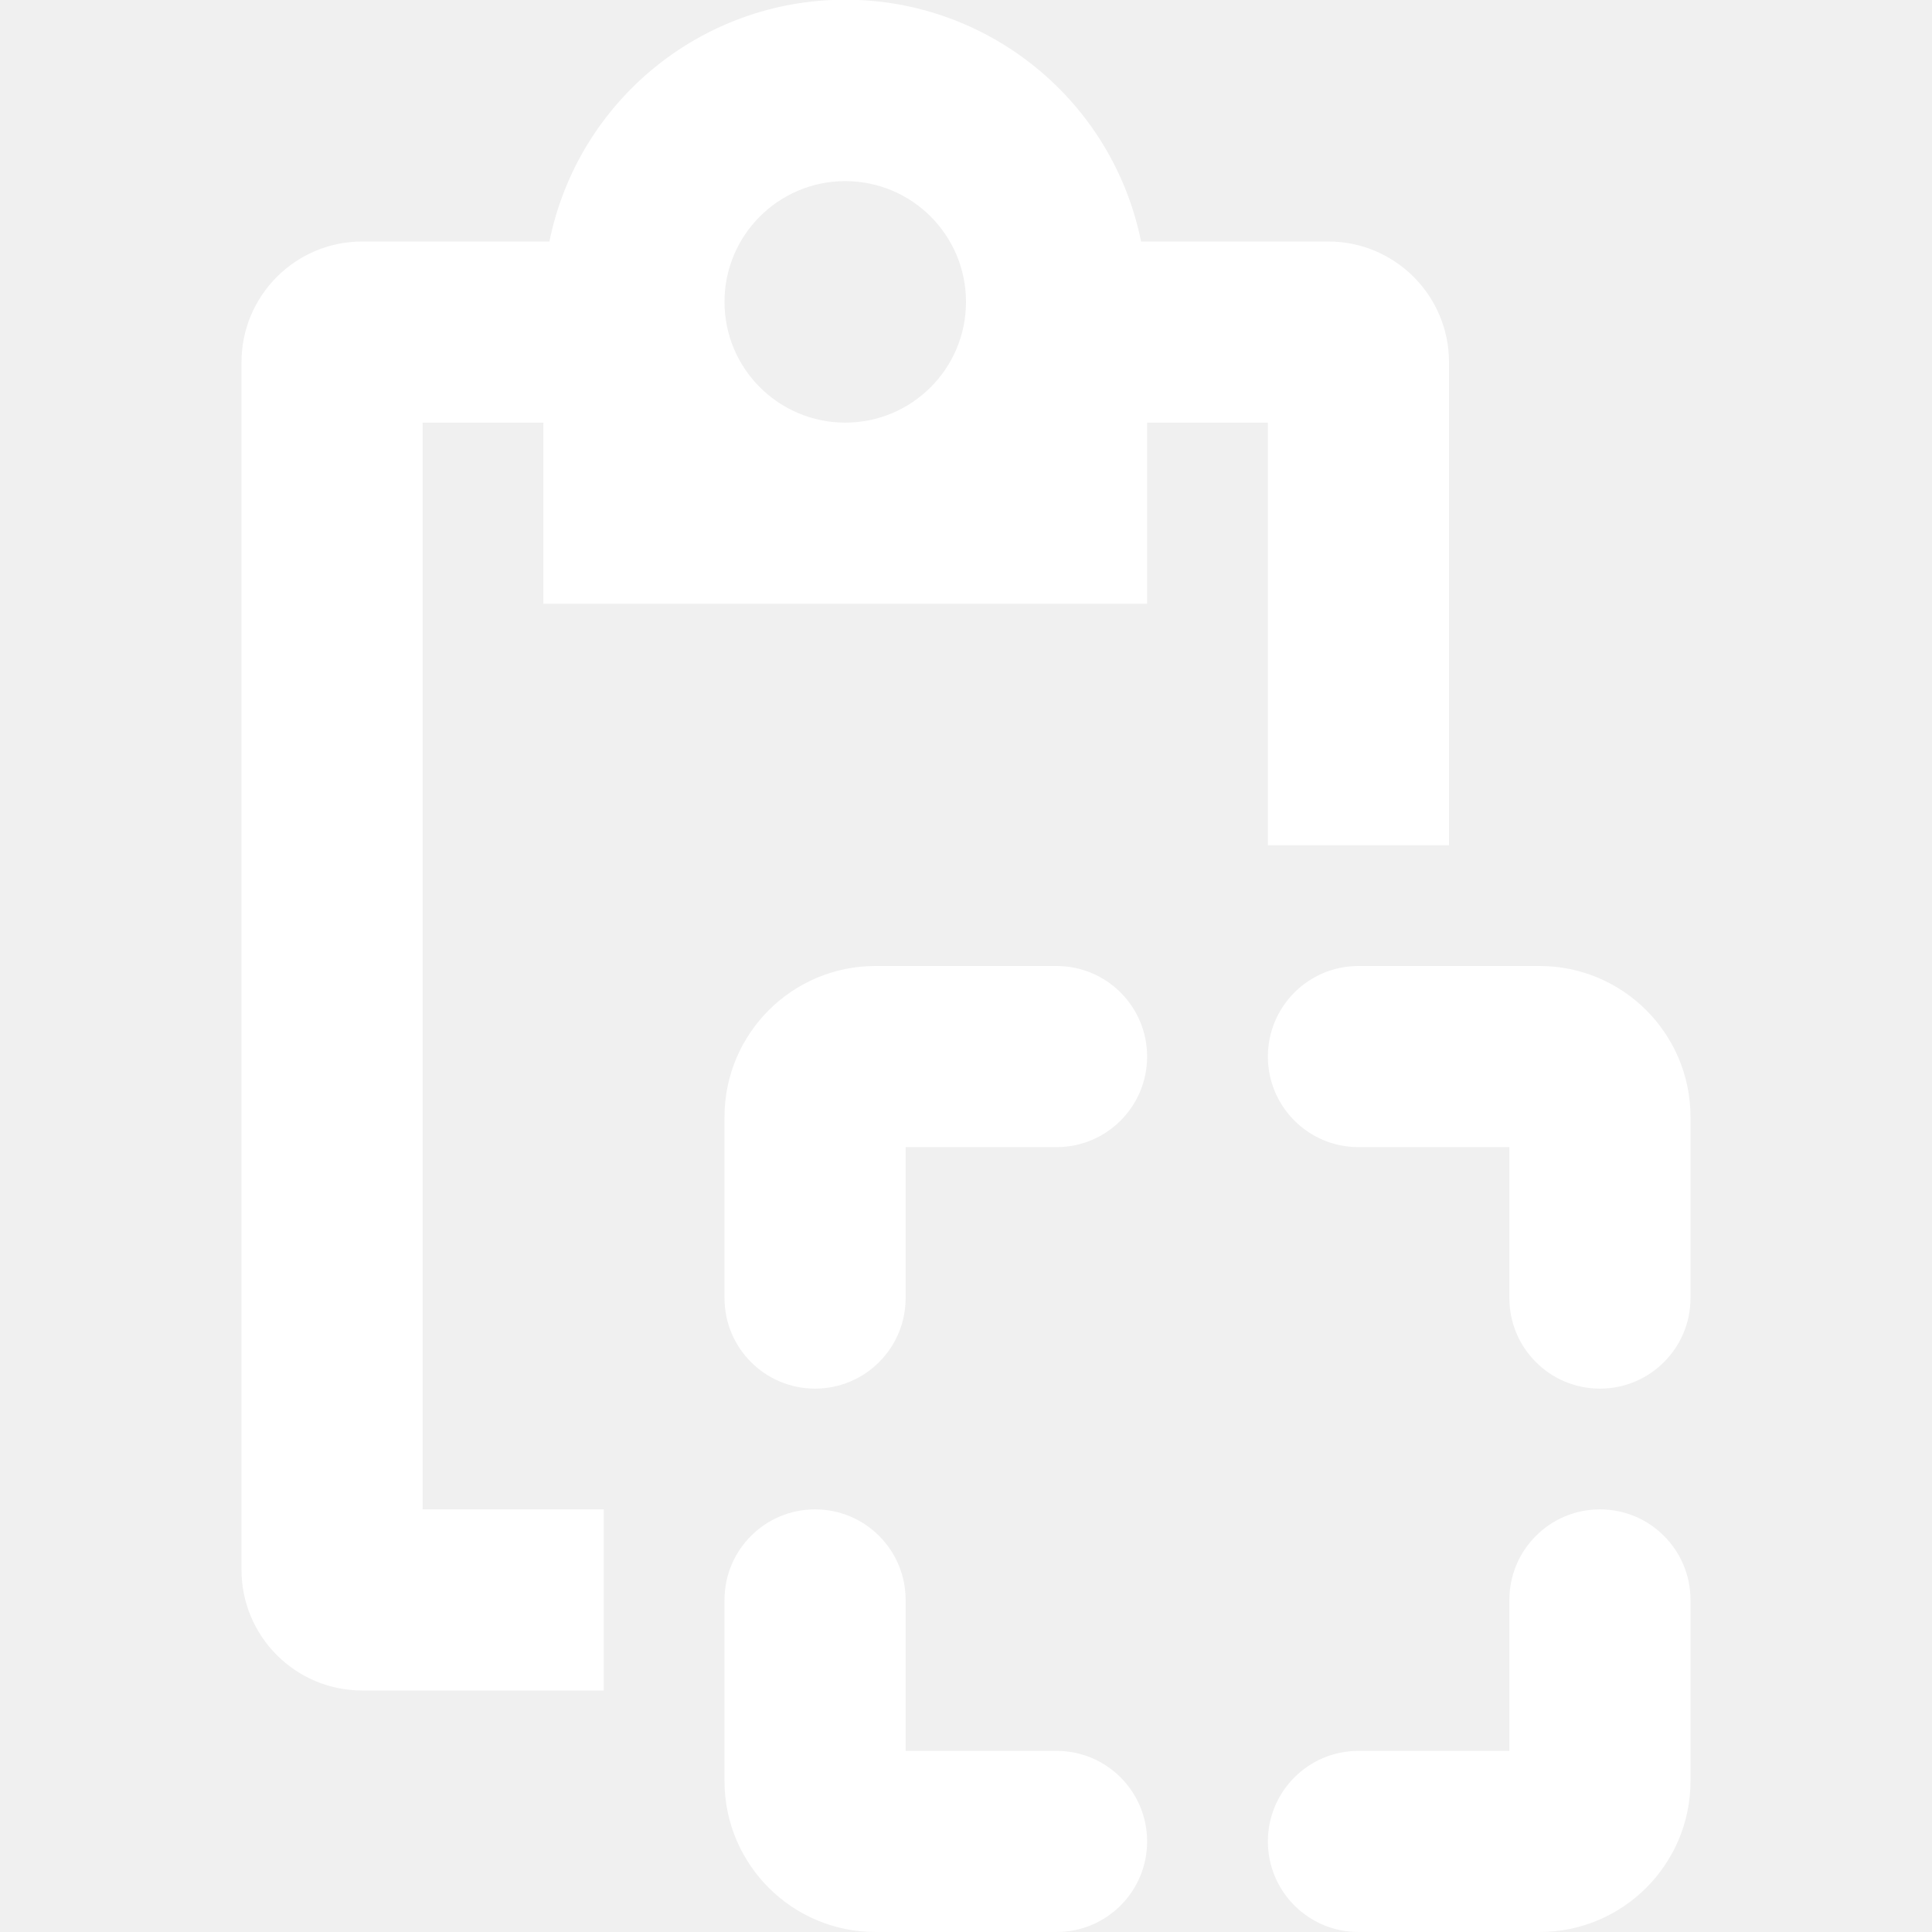
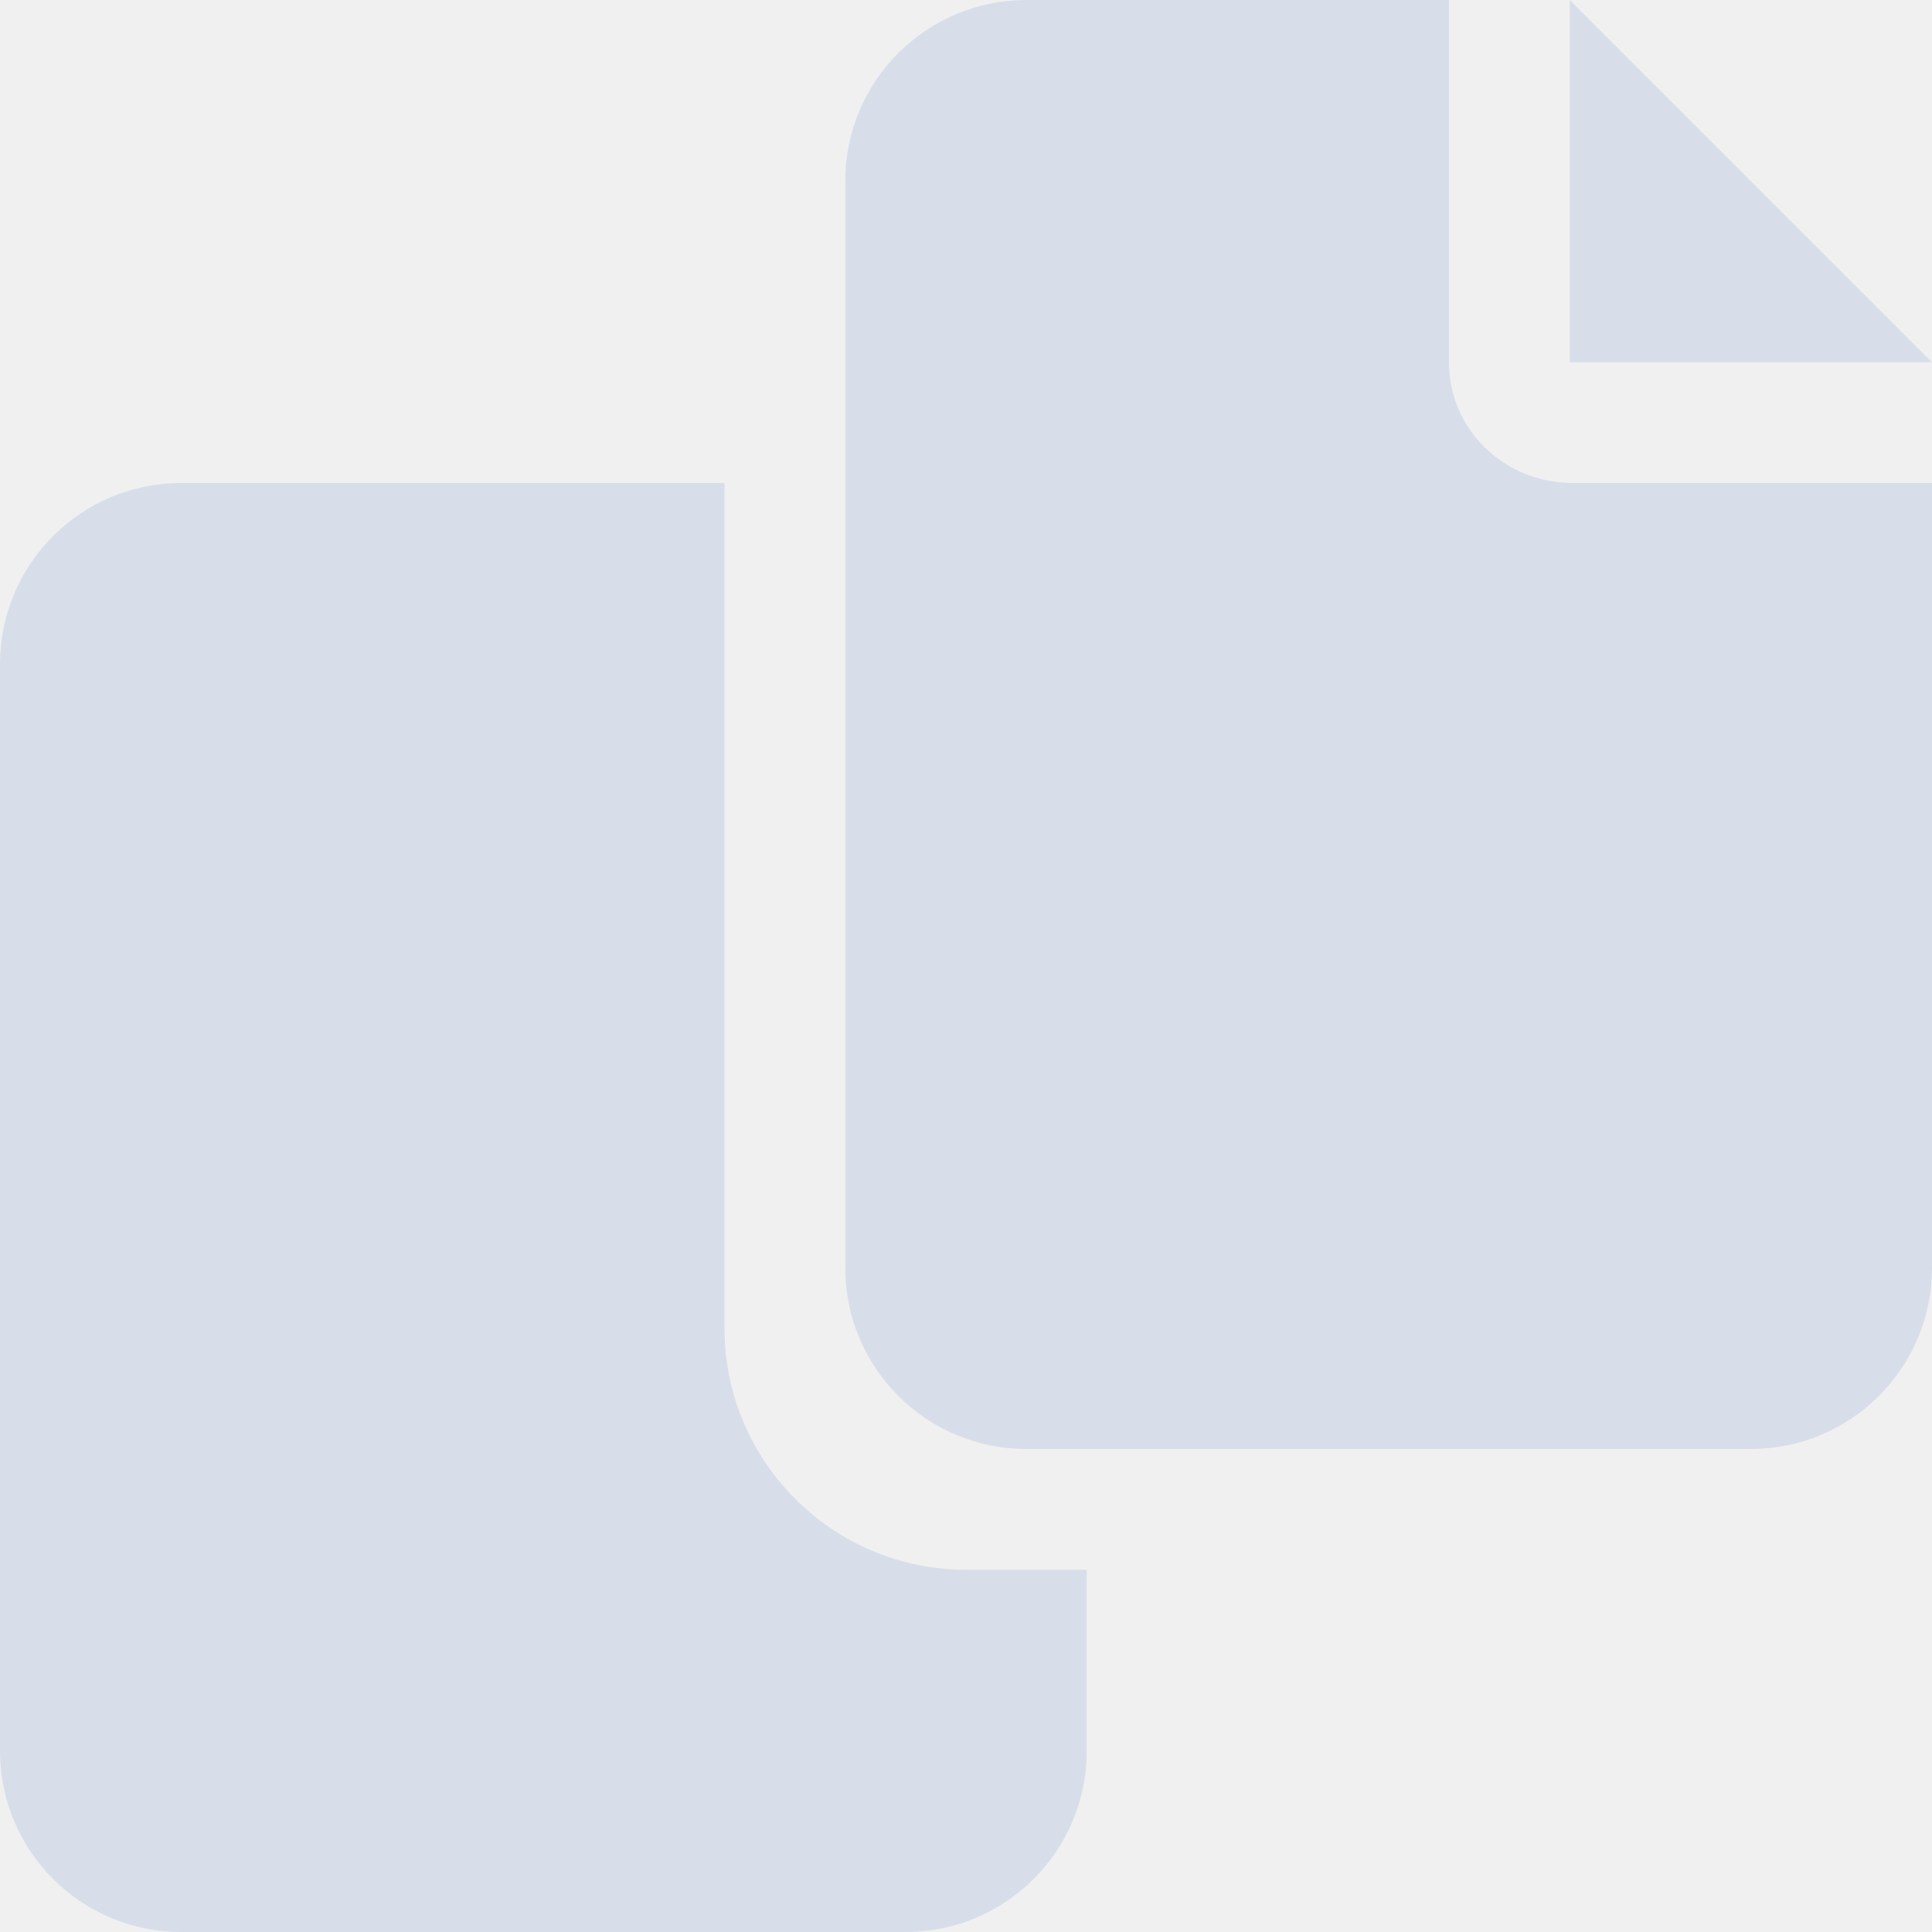
- <svg xmlns="http://www.w3.org/2000/svg" width="16" height="16" viewBox="0 0 16 16">
-   <path fill-rule="evenodd" clip-rule="evenodd" d="M8 2.5a1 1 0 1 1-2 0 1 1 0 0 1 2 0ZM9.45 2a2.5 2.5 0 0 0-4.9 0H3a1 1 0 0 0-1 1v10a1 1 0 0 0 1 1h2v-1.5H3.5v-9h1V5h5V3.5h1V7H12V3a1 1 0 0 0-1-1H9.45ZM7.5 9.5h1.25a.75.75 0 0 0 0-1.5h-1.5C6.56 8 6 8.56 6 9.25v1.5a.75.75 0 0 0 1.5 0V9.5Zm1.25 5H7.5v-1.25a.75.75 0 0 0-1.5 0v1.5c0 .69.56 1.25 1.25 1.25h1.5a.75.75 0 0 0 0-1.5Zm3.75-5h-1.25a.75.75 0 0 1 0-1.5h1.5c.69 0 1.25.56 1.25 1.25v1.5a.75.75 0 0 1-1.5 0V9.5Zm-1.25 5h1.25v-1.25a.75.75 0 0 1 1.5 0v1.5c0 .69-.56 1.25-1.25 1.25h-1.5a.75.75 0 0 1 0-1.5Z" fill="#fff" />
+ <svg xmlns="http://www.w3.org/2000/svg" viewBox="0 0 512 512">
+   <path d="M384 96L384 0h-112c-26.51 0-48 21.49-48 48v288c0 26.51 21.49 48 48 48H464c26.51 0 48-21.49 48-48V128h-95.1C398.4 128 384 113.6 384 96zM416 0v96h96L416 0zM192 352V128h-144c-26.51 0-48 21.49-48 48v288c0 26.51 21.49 48 48 48h192c26.51 0 48-21.49 48-48L288 416h-32C220.7 416 192 387.3 192 352z" fill="#d8dee9" />
</svg>
